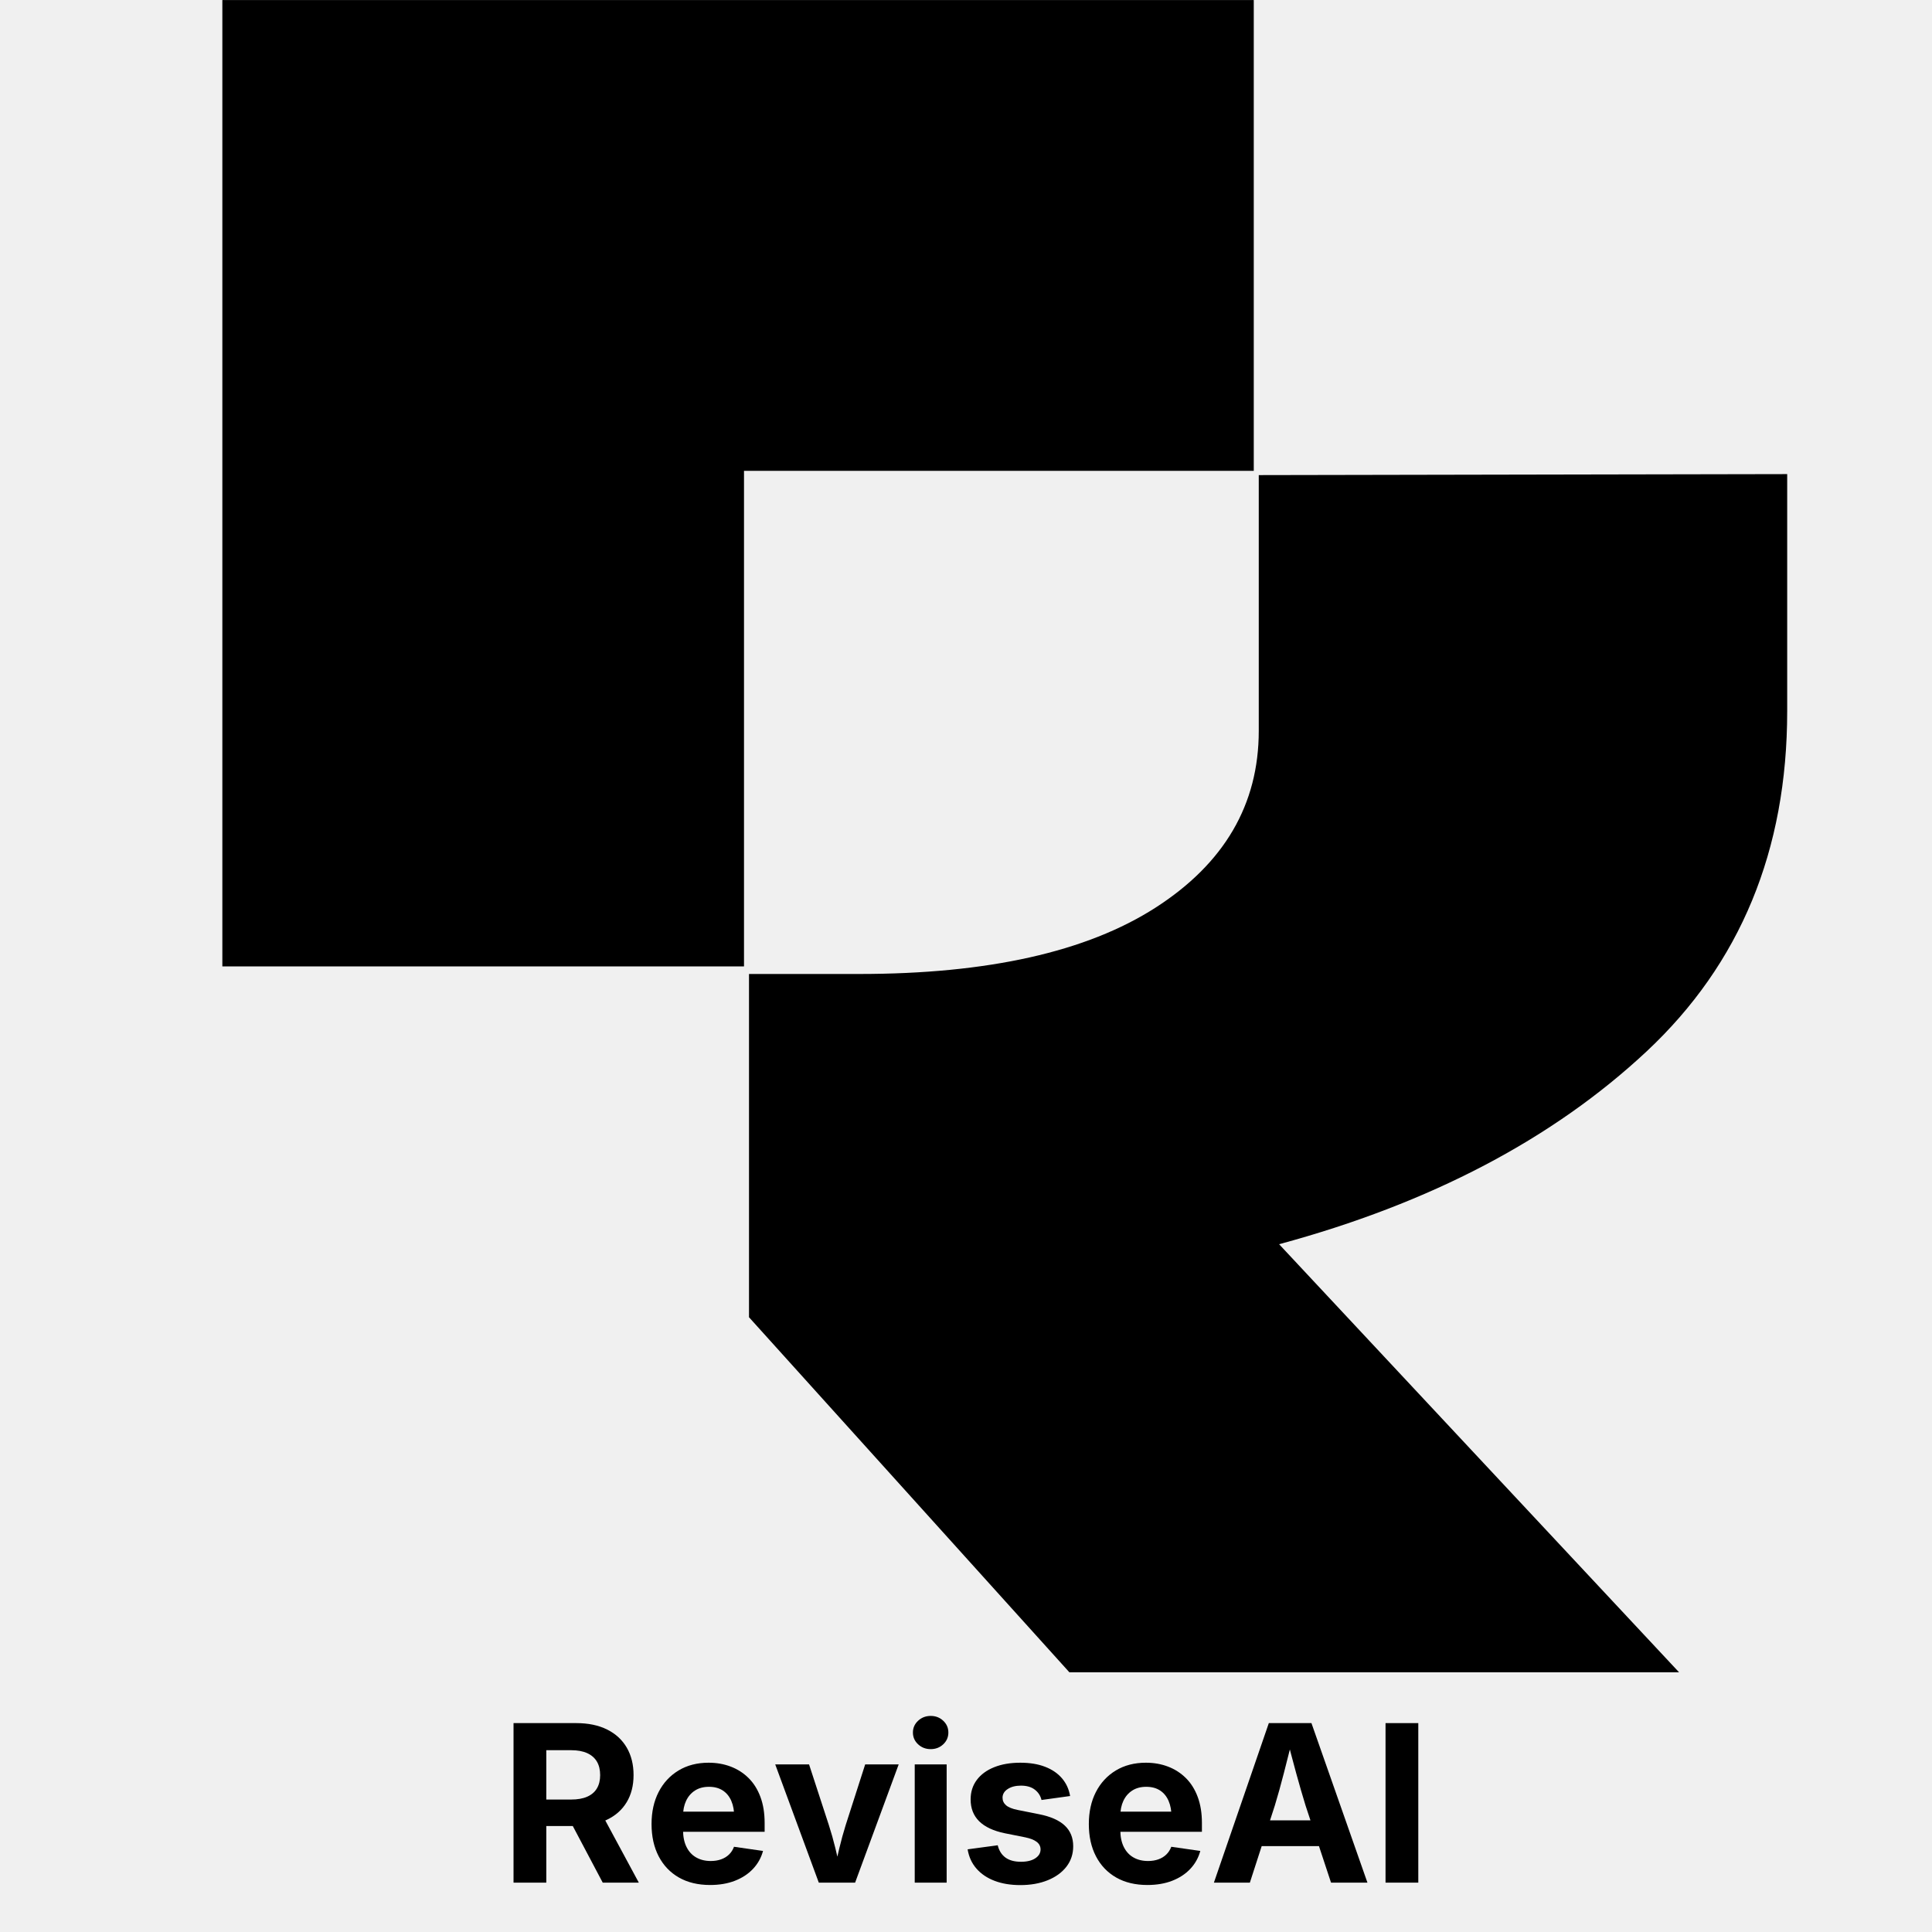
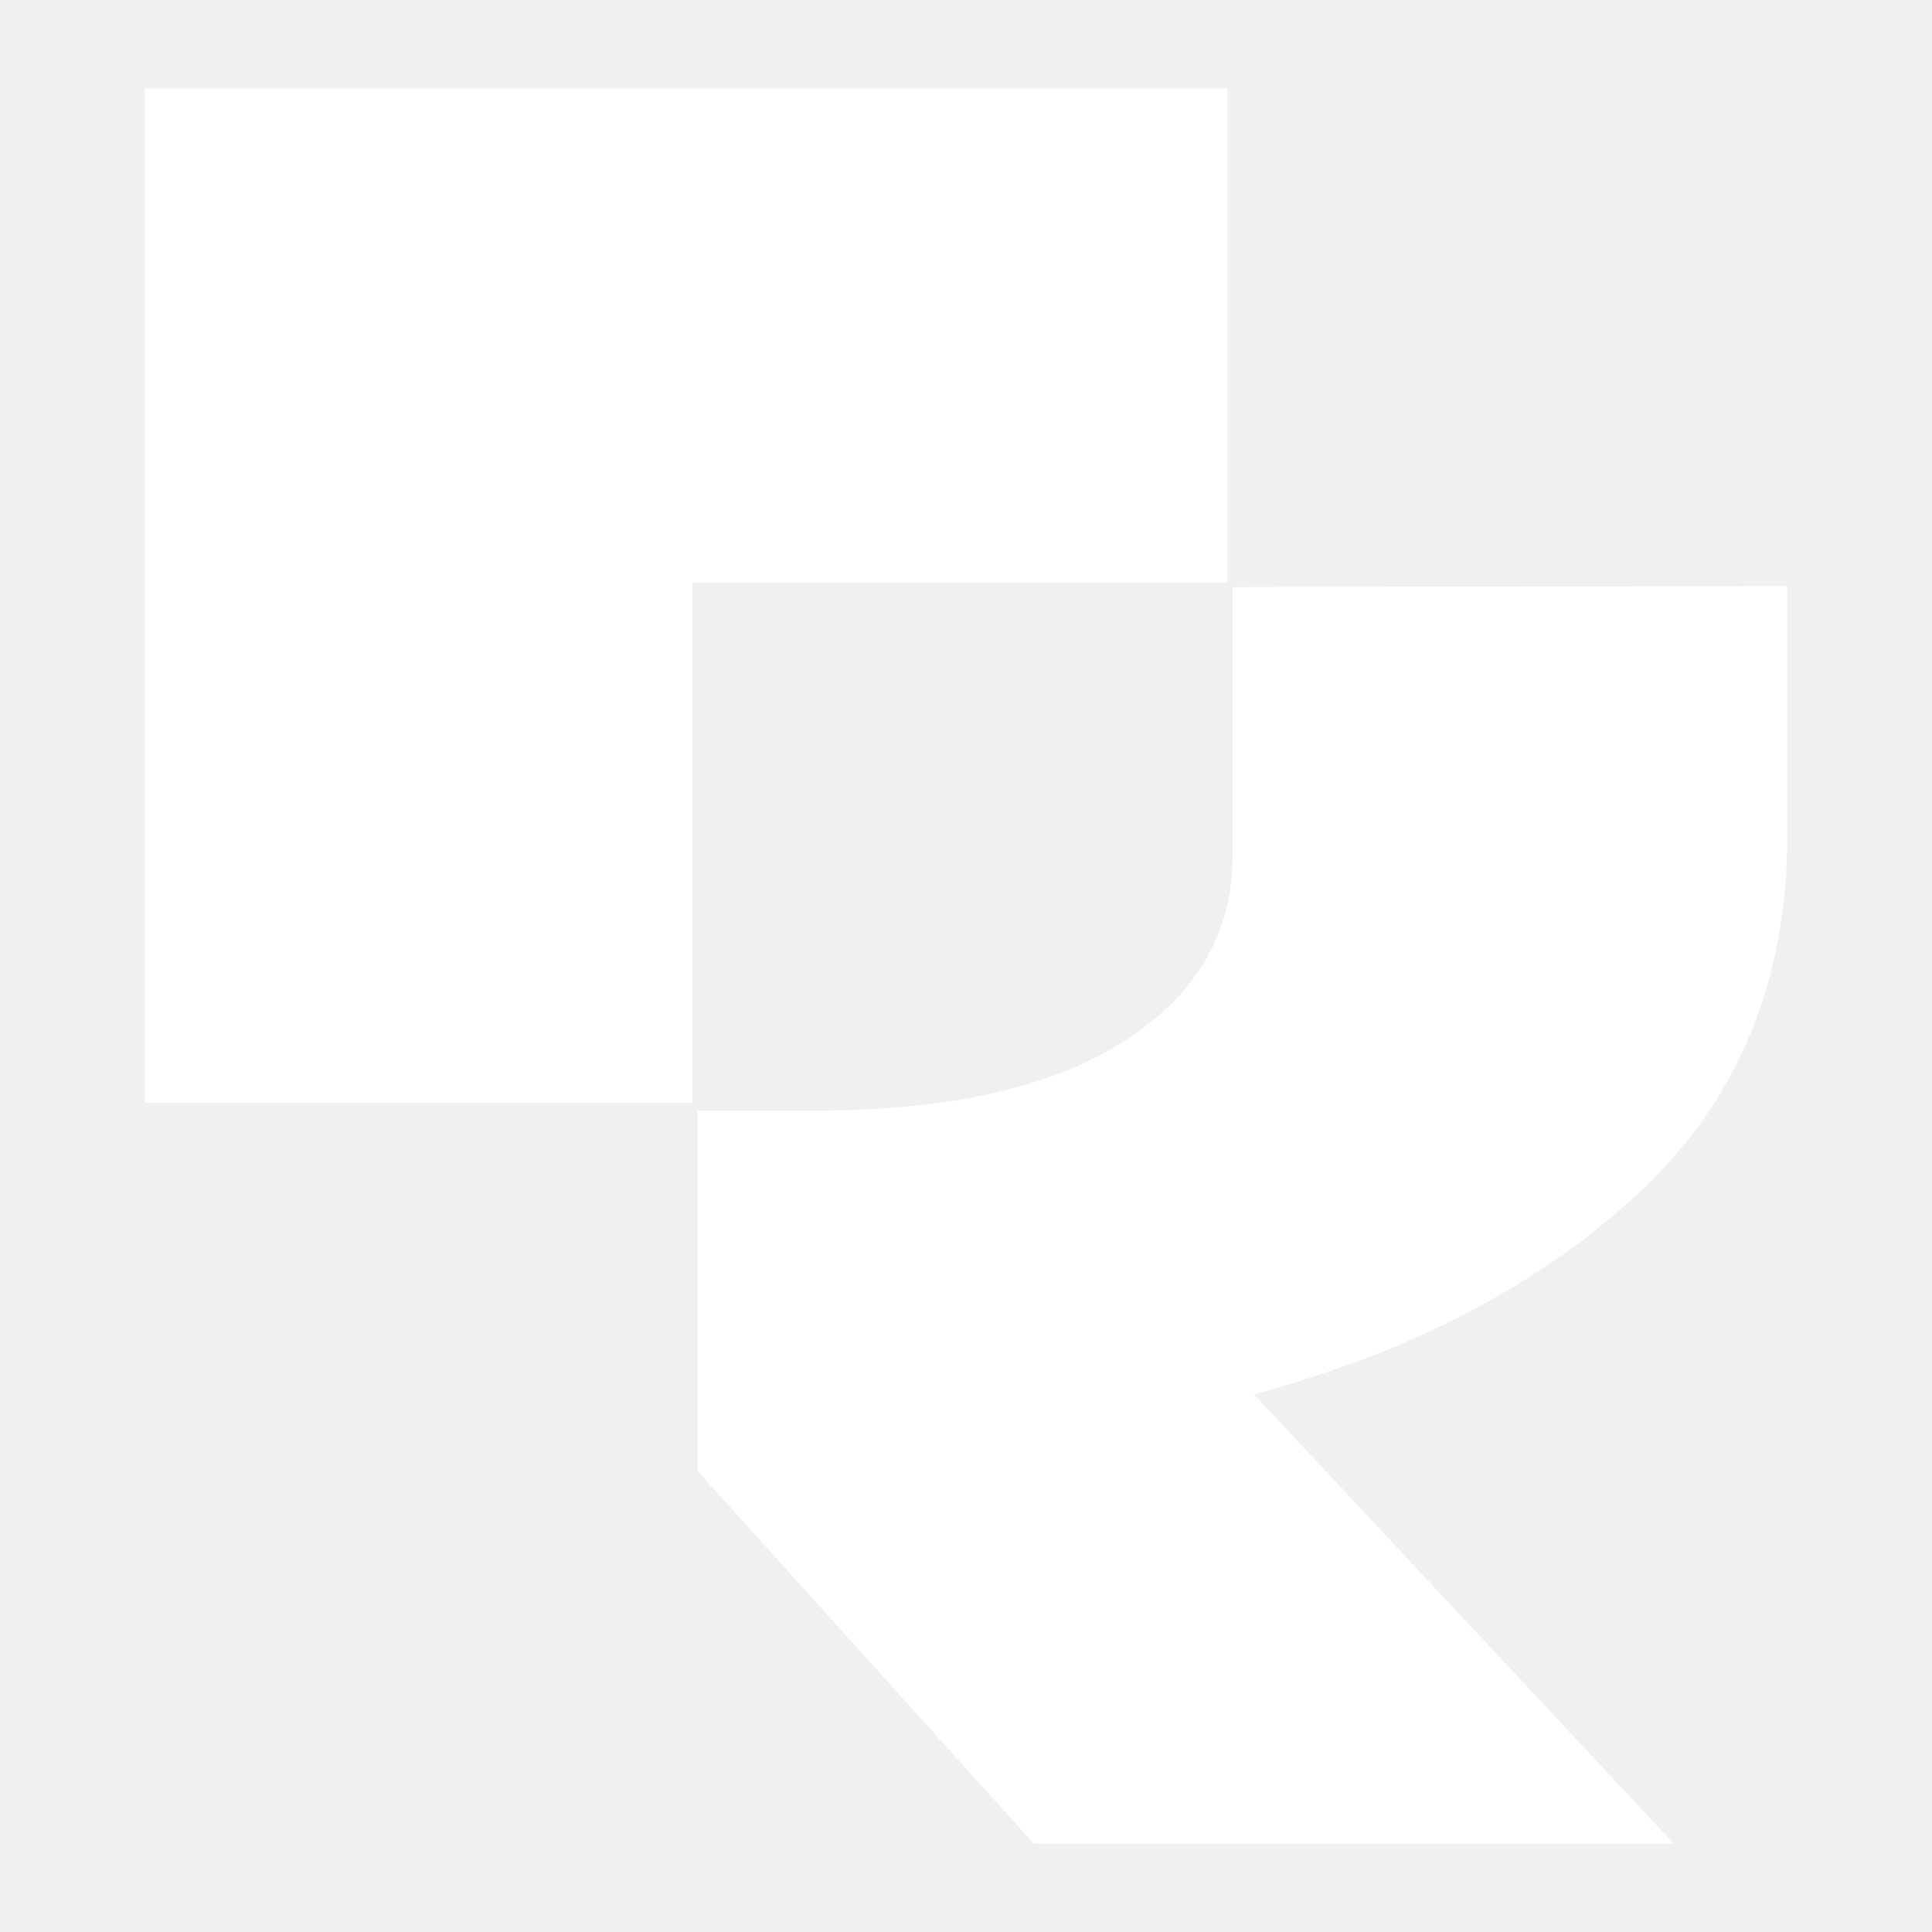
<svg xmlns="http://www.w3.org/2000/svg" width="2000" zoomAndPan="magnify" viewBox="0 0 1500 1500" height="2000" preserveAspectRatio="xMidYMid meet" version="1.0">
  <defs>
-     <g />
-     <clipPath id="8bf7c1c2a7">
-       <path d="M 581 368 L 1387.453 368 L 1387.453 1298.25 L 581 1298.25 Z M 581 368 " clip-rule="nonzero" />
+     <clipPath id="ace88b0136">
+       <path d="M 541 454 L 1387.992 454 L 1387.992 1431.371 L 541 1431.371 Z M 541 454 " clip-rule="nonzero" />
    </clipPath>
-     <clipPath id="4d4d0fffa1">
-       <path d="M 172.453 0 L 974 0 L 974 751 L 172.453 751 Z M 172.453 0 " clip-rule="nonzero" />
-     </clipPath>
-     <clipPath id="821af6b7e6">
-       <rect x="0" width="726" y="0" height="204" />
+     <clipPath id="f6fb0d0765">
+       <path d="M 112.242 68.621 L 953 68.621 L 953 857 L 112.242 857 Z M 112.242 68.621 " clip-rule="nonzero" />
    </clipPath>
  </defs>
-   <g clip-path="url(#8bf7c1c2a7)">
-     <path fill="#000000" d="M 993.094 966.012 C 1110.504 934.266 1205.652 884.312 1278.438 816.293 C 1351.152 748.262 1387.57 660.242 1387.57 552.125 L 1387.57 368.094 L 977.301 368.867 L 977.301 567.406 C 977.301 624.629 950.566 670.379 897.098 704.727 C 843.645 739.027 766.953 756.199 666.988 756.199 L 581.523 756.199 L 581.523 1022.707 L 830.273 1298.375 L 1303.637 1298.375 L 993.094 966.012 " fill-opacity="1" fill-rule="nonzero" />
+   <g clip-path="url(#ace88b0136)">
+     <path fill="#ffffff" d="M 973.629 1082.602 C 1096.867 1049.277 1196.742 996.844 1273.137 925.445 C 1349.469 854.039 1387.691 761.648 1387.691 648.164 L 1387.691 454.992 L 957.051 455.805 L 957.051 664.199 C 957.051 724.266 928.988 772.285 872.863 808.34 C 816.758 844.344 736.258 862.367 631.328 862.367 L 541.621 862.367 L 541.621 1142.109 L 802.723 1431.465 L 1299.594 1431.465 L 973.629 1082.602 " fill-opacity="1" fill-rule="nonzero" />
  </g>
-   <g clip-path="url(#4d4d0fffa1)">
-     <path fill="#000000" d="M 973.418 365.566 L 973.418 0.035 L 172.637 0.035 L 172.637 750.312 L 577.641 750.312 L 577.641 365.566 L 973.418 365.566 " fill-opacity="1" fill-rule="nonzero" />
-   </g>
-   <g transform="matrix(1, 0, 0, 1, 387, 1296)">
-     <g clip-path="url(#821af6b7e6)">
-       <g fill="#000000" fill-opacity="1">
-         <g transform="translate(0.988141, 165.6756)">
-           <g>
-             <path d="M 10.719 0 L 10.719 -123.859 L 59.359 -123.859 C 68.723 -123.859 76.727 -122.195 83.375 -118.875 C 90.031 -115.551 95.113 -110.867 98.625 -104.828 C 102.145 -98.785 103.906 -91.664 103.906 -83.469 C 103.906 -75.32 102.102 -68.281 98.5 -62.344 C 94.906 -56.414 89.727 -51.867 82.969 -48.703 C 76.207 -45.547 68.062 -43.969 58.531 -43.969 L 25.859 -43.969 L 25.859 -64.516 L 55.453 -64.516 C 60.43 -64.516 64.582 -65.25 67.906 -66.719 C 71.238 -68.188 73.75 -70.332 75.438 -73.156 C 77.125 -75.977 77.969 -79.414 77.969 -83.469 C 77.969 -87.625 77.125 -91.129 75.438 -93.984 C 73.75 -96.836 71.238 -99.023 67.906 -100.547 C 64.582 -102.066 60.398 -102.828 55.359 -102.828 L 36.156 -102.828 L 36.156 0 Z M 79.969 0 L 50.203 -56.281 L 77.641 -56.281 L 107.984 0 Z M 79.969 0 " />
-           </g>
-         </g>
-       </g>
-       <g fill="#000000" fill-opacity="1">
-         <g transform="translate(112.5496, 165.6756)">
-           <g>
-             <path d="M 51.797 1.828 C 42.422 1.828 34.336 -0.109 27.547 -3.984 C 20.766 -7.867 15.531 -13.359 11.844 -20.453 C 8.156 -27.547 6.312 -35.883 6.312 -45.469 C 6.312 -54.945 8.141 -63.242 11.797 -70.359 C 15.461 -77.484 20.617 -83.055 27.266 -87.078 C 33.922 -91.098 41.707 -93.109 50.625 -93.109 C 56.781 -93.109 62.488 -92.109 67.75 -90.109 C 73.008 -88.117 77.617 -85.172 81.578 -81.266 C 85.547 -77.359 88.625 -72.477 90.812 -66.625 C 93.008 -60.781 94.109 -54.035 94.109 -46.391 L 94.109 -39.484 L 16.203 -39.484 L 16.203 -55.109 L 82.047 -55.109 L 70.5 -51.047 C 70.5 -55.805 69.75 -59.93 68.25 -63.422 C 66.75 -66.922 64.547 -69.625 61.641 -71.531 C 58.734 -73.445 55.145 -74.406 50.875 -74.406 C 46.602 -74.406 42.973 -73.43 39.984 -71.484 C 36.992 -69.547 34.707 -66.883 33.125 -63.5 C 31.551 -60.125 30.766 -56.25 30.766 -51.875 L 30.766 -40.906 C 30.766 -35.75 31.648 -31.367 33.422 -27.766 C 35.191 -24.16 37.695 -21.43 40.938 -19.578 C 44.176 -17.723 47.957 -16.797 52.281 -16.797 C 55.219 -16.797 57.891 -17.223 60.297 -18.078 C 62.711 -18.941 64.766 -20.191 66.453 -21.828 C 68.148 -23.461 69.441 -25.469 70.328 -27.844 L 92.859 -24.609 C 91.41 -19.285 88.816 -14.641 85.078 -10.672 C 81.336 -6.711 76.656 -3.641 71.031 -1.453 C 65.406 0.734 58.992 1.828 51.797 1.828 Z M 51.797 1.828 " />
-           </g>
-         </g>
-       </g>
-       <g fill="#000000" fill-opacity="1">
-         <g transform="translate(212.639, 165.6756)">
-           <g>
-             <path d="M 36.078 0 L 2.25 -91.781 L 28.516 -91.781 L 43.891 -44.641 C 45.773 -38.816 47.438 -32.941 48.875 -27.016 C 50.32 -21.086 51.766 -14.961 53.203 -8.641 L 47.797 -8.641 C 49.242 -14.961 50.672 -21.07 52.078 -26.969 C 53.492 -32.875 55.113 -38.766 56.938 -44.641 L 72.078 -91.781 L 98.094 -91.781 L 64.266 0 Z M 36.078 0 " />
-           </g>
-         </g>
-       </g>
-       <g fill="#000000" fill-opacity="1">
-         <g transform="translate(312.9779, 165.6756)">
-           <g>
-             <path d="M 10.219 0 L 10.219 -91.781 L 35 -91.781 L 35 0 Z M 22.625 -103.656 C 18.789 -103.656 15.531 -104.898 12.844 -107.391 C 10.156 -109.891 8.812 -112.941 8.812 -116.547 C 8.812 -120.148 10.156 -123.195 12.844 -125.688 C 15.531 -128.188 18.789 -129.438 22.625 -129.438 C 26.445 -129.438 29.688 -128.188 32.344 -125.688 C 35 -123.195 36.328 -120.148 36.328 -116.547 C 36.328 -112.941 35 -109.891 32.344 -107.391 C 29.688 -104.898 26.445 -103.656 22.625 -103.656 Z M 22.625 -103.656 " />
-           </g>
-         </g>
-       </g>
-       <g fill="#000000" fill-opacity="1">
-         <g transform="translate(358.201, 165.6756)">
-           <g>
-             <path d="M 46.969 1.906 C 39.488 1.906 32.852 0.812 27.062 -1.375 C 21.27 -3.562 16.555 -6.734 12.922 -10.891 C 9.297 -15.047 7.008 -20.035 6.062 -25.859 L 29.422 -29.016 C 30.473 -24.797 32.492 -21.602 35.484 -19.438 C 38.484 -17.281 42.477 -16.203 47.469 -16.203 C 52.176 -16.203 55.891 -17.102 58.609 -18.906 C 61.328 -20.707 62.688 -22.992 62.688 -25.766 C 62.688 -28.148 61.703 -30.102 59.734 -31.625 C 57.766 -33.156 54.812 -34.332 50.875 -35.156 L 35 -38.328 C 26.133 -40.148 19.484 -43.25 15.047 -47.625 C 10.609 -52.008 8.391 -57.664 8.391 -64.594 C 8.391 -70.414 9.984 -75.457 13.172 -79.719 C 16.359 -83.988 20.848 -87.285 26.641 -89.609 C 32.43 -91.941 39.207 -93.109 46.969 -93.109 C 54.395 -93.109 60.82 -92.051 66.25 -89.938 C 71.688 -87.832 76.051 -84.844 79.344 -80.969 C 82.645 -77.094 84.738 -72.52 85.625 -67.25 L 63.422 -64.172 C 62.648 -67.441 60.922 -70.113 58.234 -72.188 C 55.547 -74.27 51.957 -75.312 47.469 -75.312 C 43.312 -75.312 39.891 -74.438 37.203 -72.688 C 34.516 -70.945 33.172 -68.691 33.172 -65.922 C 33.172 -63.598 34.082 -61.645 35.906 -60.062 C 37.738 -58.477 40.734 -57.27 44.891 -56.438 L 61.516 -53.125 C 70.492 -51.344 77.156 -48.398 81.5 -44.297 C 85.852 -40.203 88.031 -34.859 88.031 -28.266 C 88.031 -22.223 86.285 -16.941 82.797 -12.422 C 79.305 -7.91 74.469 -4.395 68.281 -1.875 C 62.102 0.645 55 1.906 46.969 1.906 Z M 46.969 1.906 " />
-           </g>
-         </g>
-       </g>
-       <g fill="#000000" fill-opacity="1">
-         <g transform="translate(452.0556, 165.6756)">
-           <g>
-             <path d="M 51.797 1.828 C 42.422 1.828 34.336 -0.109 27.547 -3.984 C 20.766 -7.867 15.531 -13.359 11.844 -20.453 C 8.156 -27.547 6.312 -35.883 6.312 -45.469 C 6.312 -54.945 8.141 -63.242 11.797 -70.359 C 15.461 -77.484 20.617 -83.055 27.266 -87.078 C 33.922 -91.098 41.707 -93.109 50.625 -93.109 C 56.781 -93.109 62.488 -92.109 67.75 -90.109 C 73.008 -88.117 77.617 -85.172 81.578 -81.266 C 85.547 -77.359 88.625 -72.477 90.812 -66.625 C 93.008 -60.781 94.109 -54.035 94.109 -46.391 L 94.109 -39.484 L 16.203 -39.484 L 16.203 -55.109 L 82.047 -55.109 L 70.5 -51.047 C 70.5 -55.805 69.75 -59.93 68.25 -63.422 C 66.75 -66.922 64.547 -69.625 61.641 -71.531 C 58.734 -73.445 55.145 -74.406 50.875 -74.406 C 46.602 -74.406 42.973 -73.43 39.984 -71.484 C 36.992 -69.547 34.707 -66.883 33.125 -63.5 C 31.551 -60.125 30.766 -56.25 30.766 -51.875 L 30.766 -40.906 C 30.766 -35.75 31.648 -31.367 33.422 -27.766 C 35.191 -24.16 37.695 -21.43 40.938 -19.578 C 44.176 -17.723 47.957 -16.797 52.281 -16.797 C 55.219 -16.797 57.891 -17.223 60.297 -18.078 C 62.711 -18.941 64.766 -20.191 66.453 -21.828 C 68.148 -23.461 69.441 -25.469 70.328 -27.844 L 92.859 -24.609 C 91.41 -19.285 88.816 -14.641 85.078 -10.672 C 81.336 -6.711 76.656 -3.641 71.031 -1.453 C 65.406 0.734 58.992 1.828 51.797 1.828 Z M 51.797 1.828 " />
-           </g>
-         </g>
-       </g>
-       <g fill="#000000" fill-opacity="1">
-         <g transform="translate(552.145, 165.6756)">
-           <g>
-             <path d="M 3.328 0 L 45.969 -123.859 L 79.062 -123.859 L 122.531 0 L 94.266 0 L 74.484 -59.859 C 72.098 -67.609 69.672 -75.988 67.203 -85 C 64.742 -94.008 62.129 -103.914 59.359 -114.719 L 65.172 -114.719 C 62.453 -103.914 59.93 -93.984 57.609 -84.922 C 55.285 -75.859 52.957 -67.504 50.625 -59.859 L 31.25 0 Z M 30.016 -28.344 L 30.016 -48.375 L 95.844 -48.375 L 95.844 -28.344 Z M 30.016 -28.344 " />
-           </g>
-         </g>
-       </g>
-       <g fill="#000000" fill-opacity="1">
-         <g transform="translate(678.005, 165.6756)">
-           <g>
-             <path d="M 36.156 -123.859 L 36.156 0 L 10.719 0 L 10.719 -123.859 Z M 36.156 -123.859 " />
-           </g>
-         </g>
-       </g>
-     </g>
+   <g clip-path="url(#f6fb0d0765)">
+     <path fill="#ffffff" d="M 952.973 452.34 L 952.973 68.66 L 112.434 68.66 L 112.434 856.191 L 537.547 856.191 L 537.547 452.34 L 952.973 452.34 " fill-opacity="1" fill-rule="nonzero" />
  </g>
</svg>
